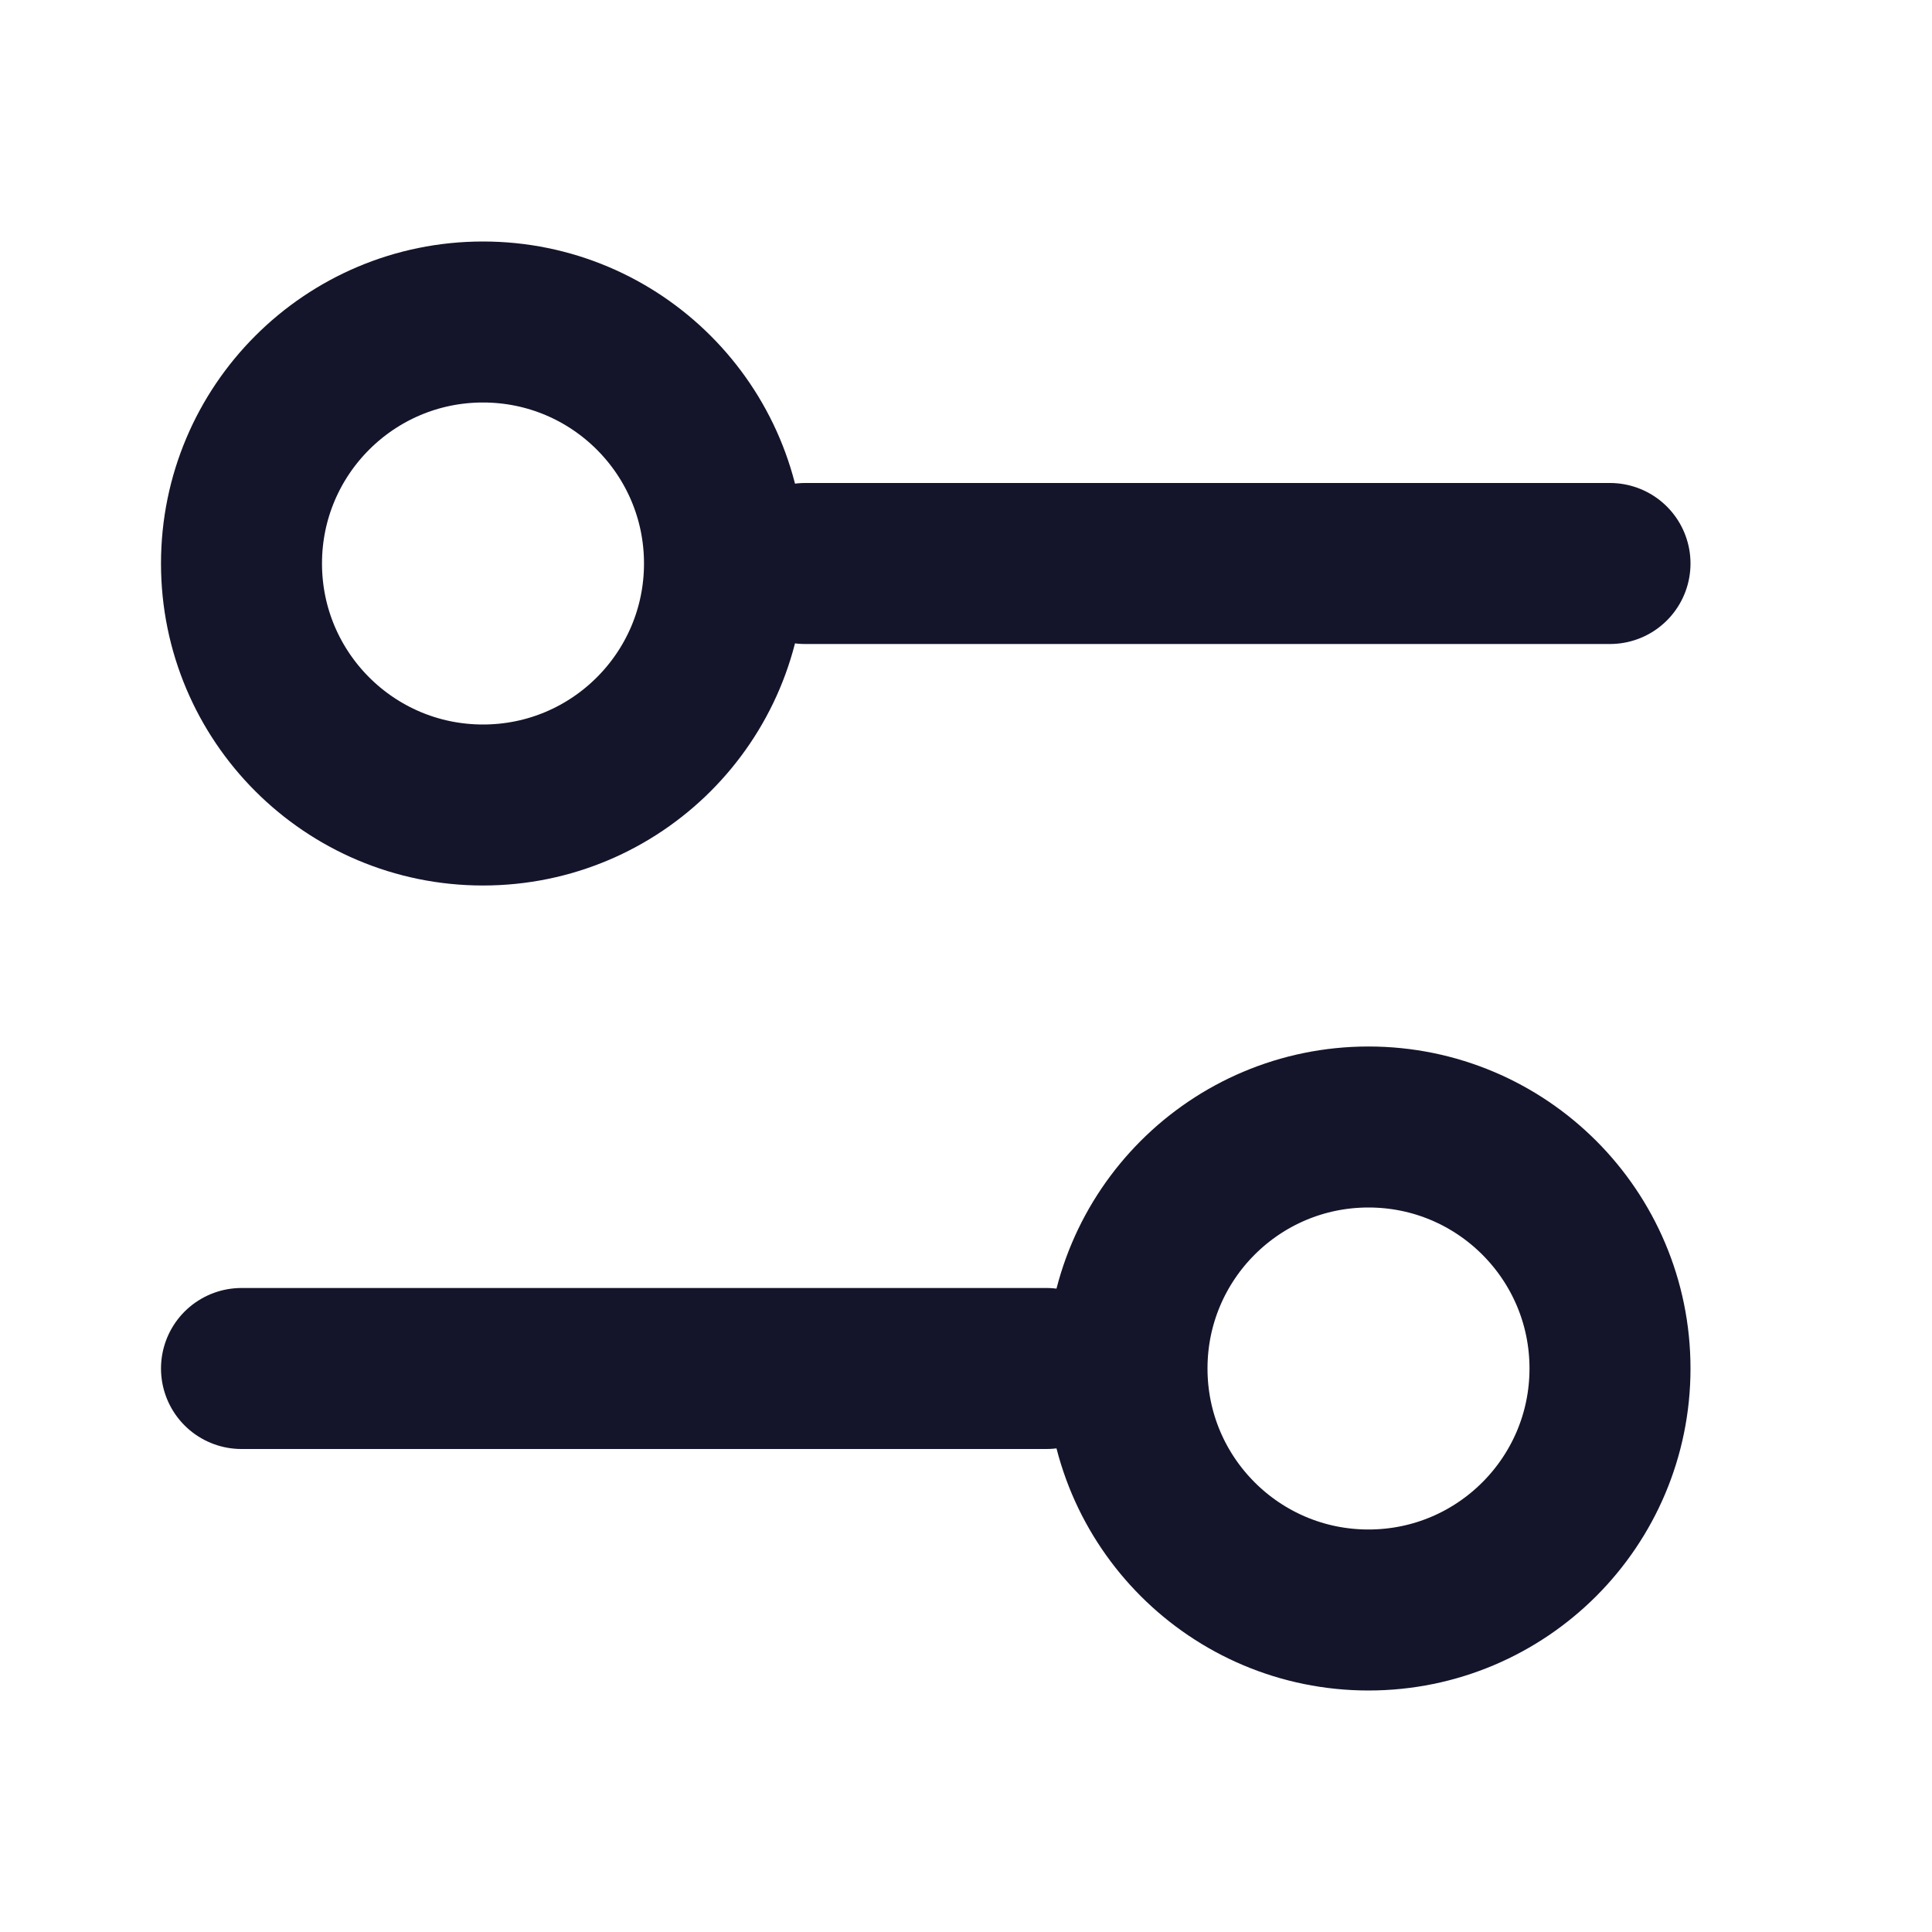
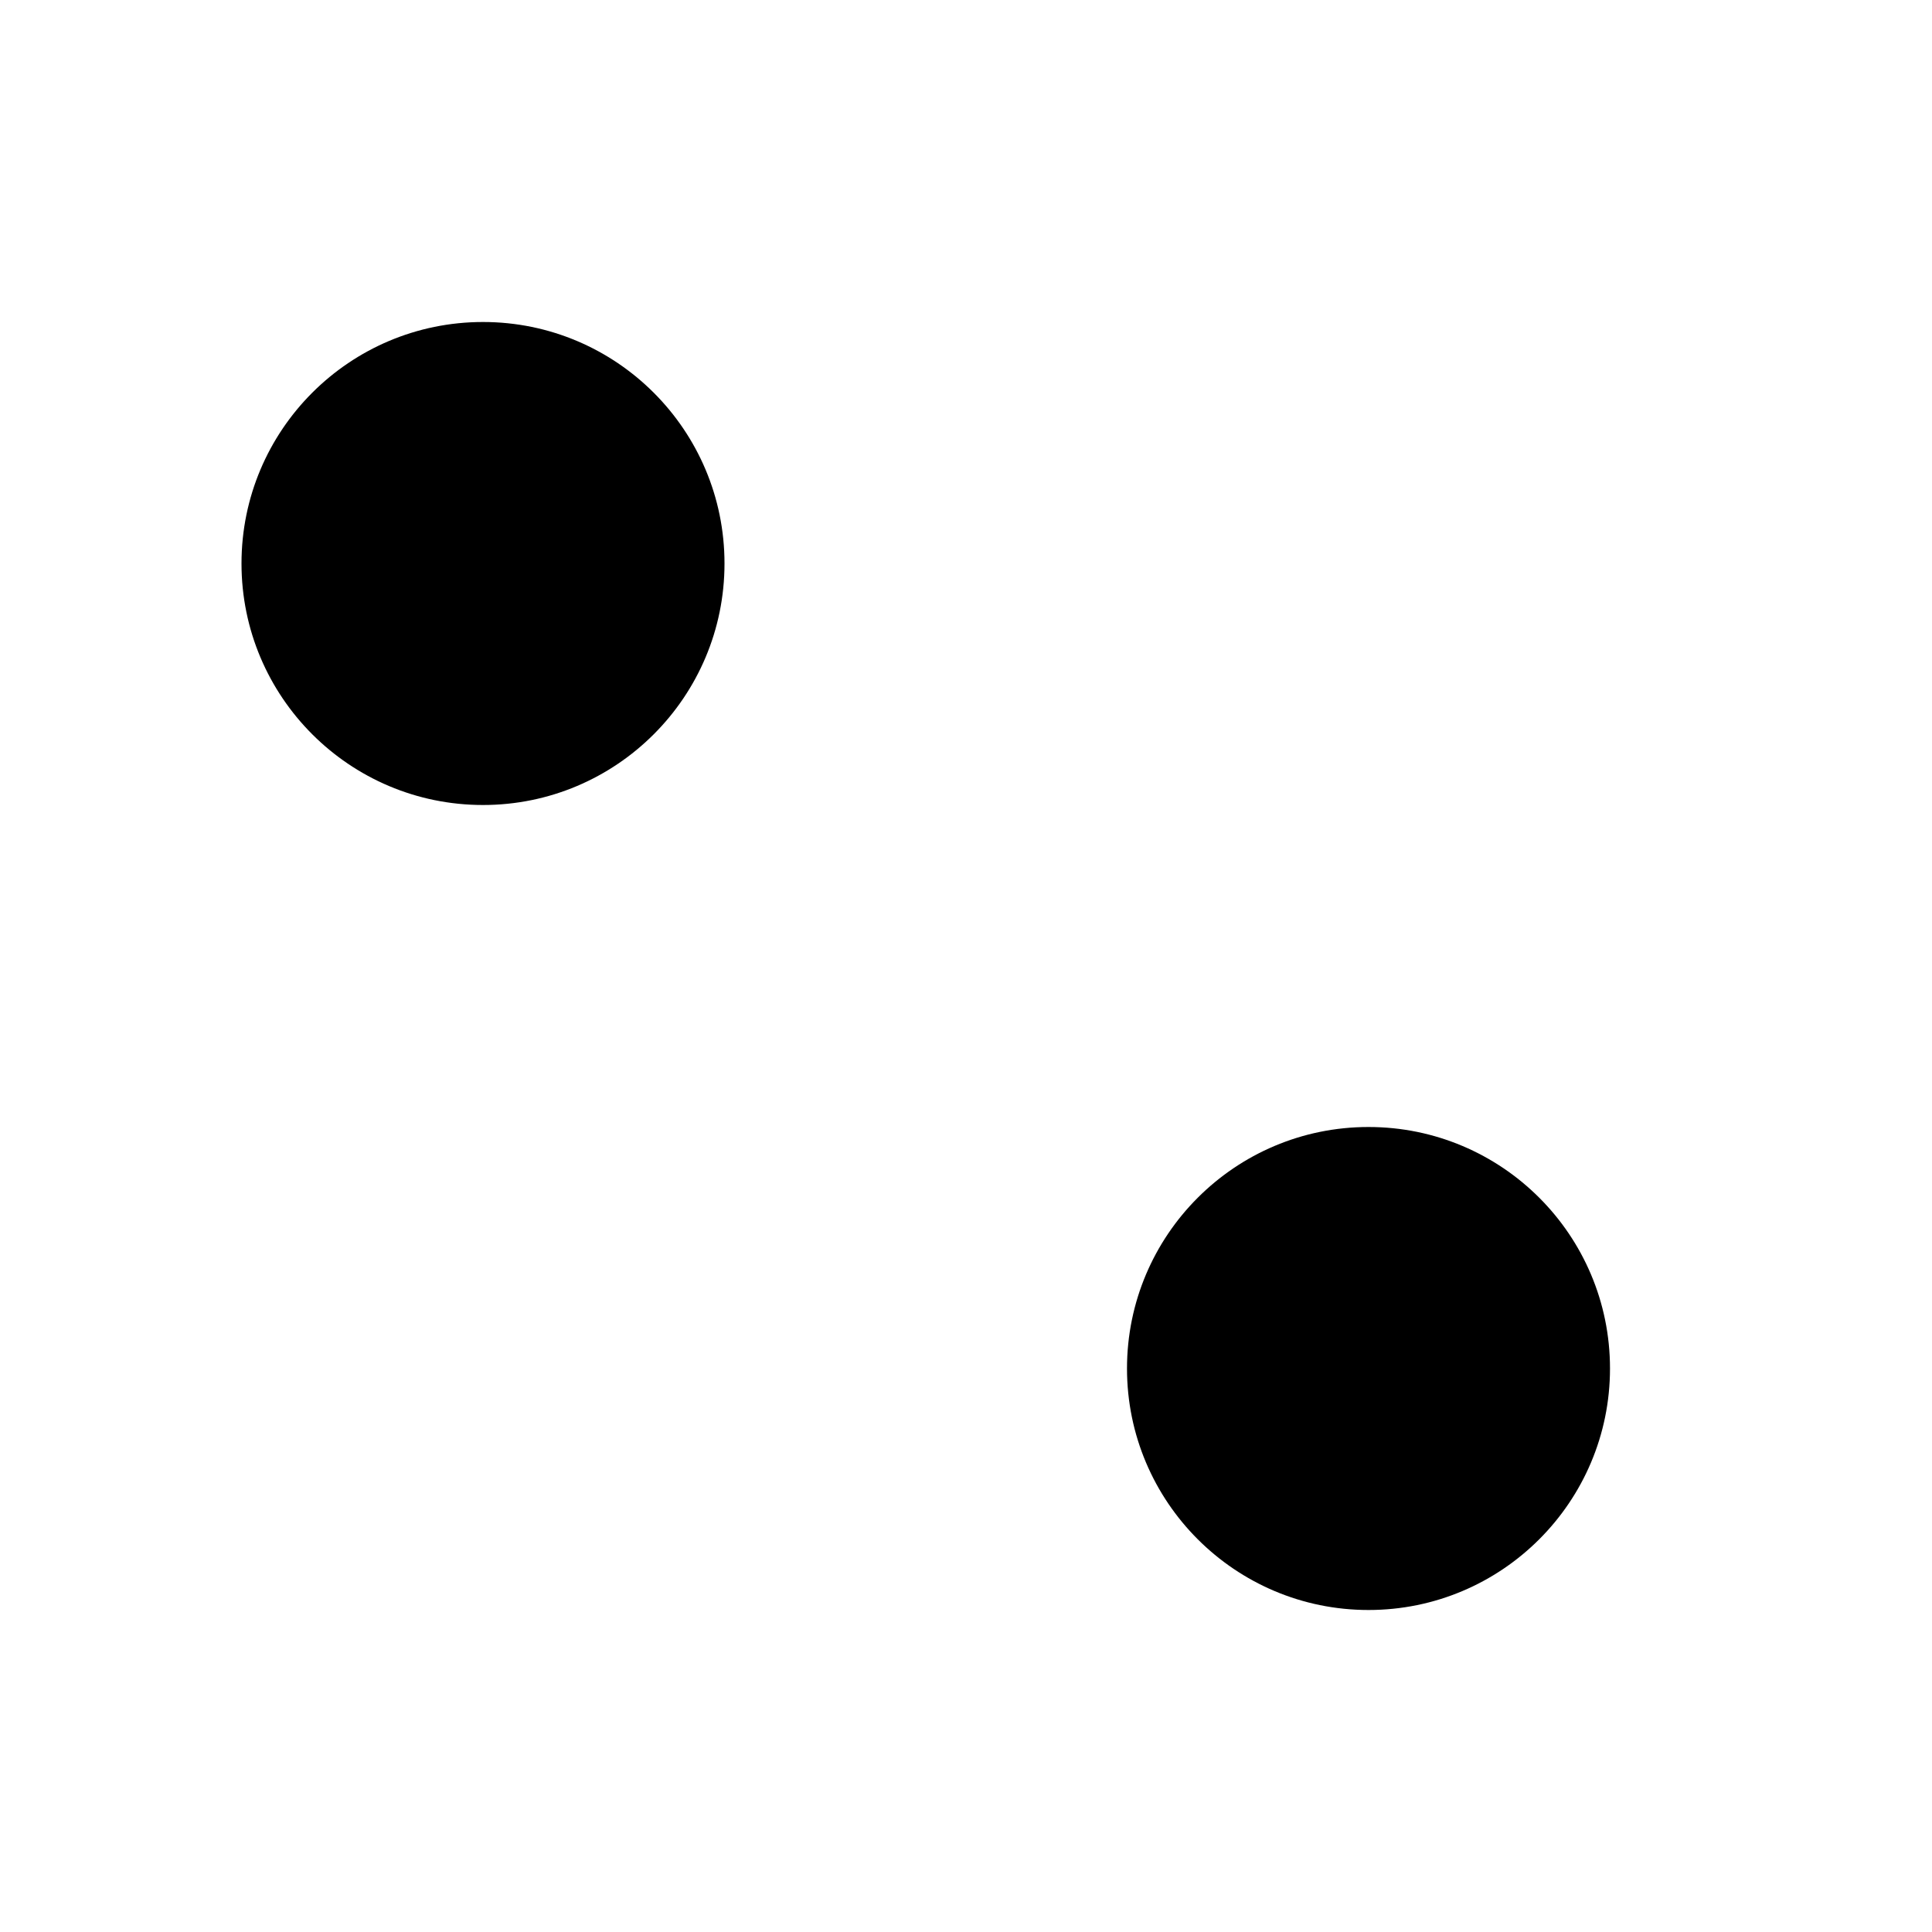
- <svg xmlns="http://www.w3.org/2000/svg" width="24" height="24" viewBox="0 0 24 24" fill="none">
-   <path d="M3 17H13" stroke="#14142B" stroke-width="2" stroke-linecap="round" />
-   <path d="M10 7H20" stroke="#14142B" stroke-width="2" stroke-linecap="round" />
-   <circle cx="17" cy="17" r="3" stroke="#14142B" stroke-width="2" />
-   <circle cx="6" cy="7" r="3" stroke="#14142B" stroke-width="2" />
+ <svg xmlns="http://www.w3.org/2000/svg" width="24" height="24" viewBox="0 0 24 24" fill="current">
+   <path d="M3 17H13" stroke="current" stroke-width="2" stroke-linecap="round" />
+   <path d="M10 7H20" stroke="current" stroke-width="2" stroke-linecap="round" />
+   <circle cx="17" cy="17" r="3" stroke="current" stroke-width="2" />
+   <circle cx="6" cy="7" r="3" stroke="current" stroke-width="2" />
</svg>
